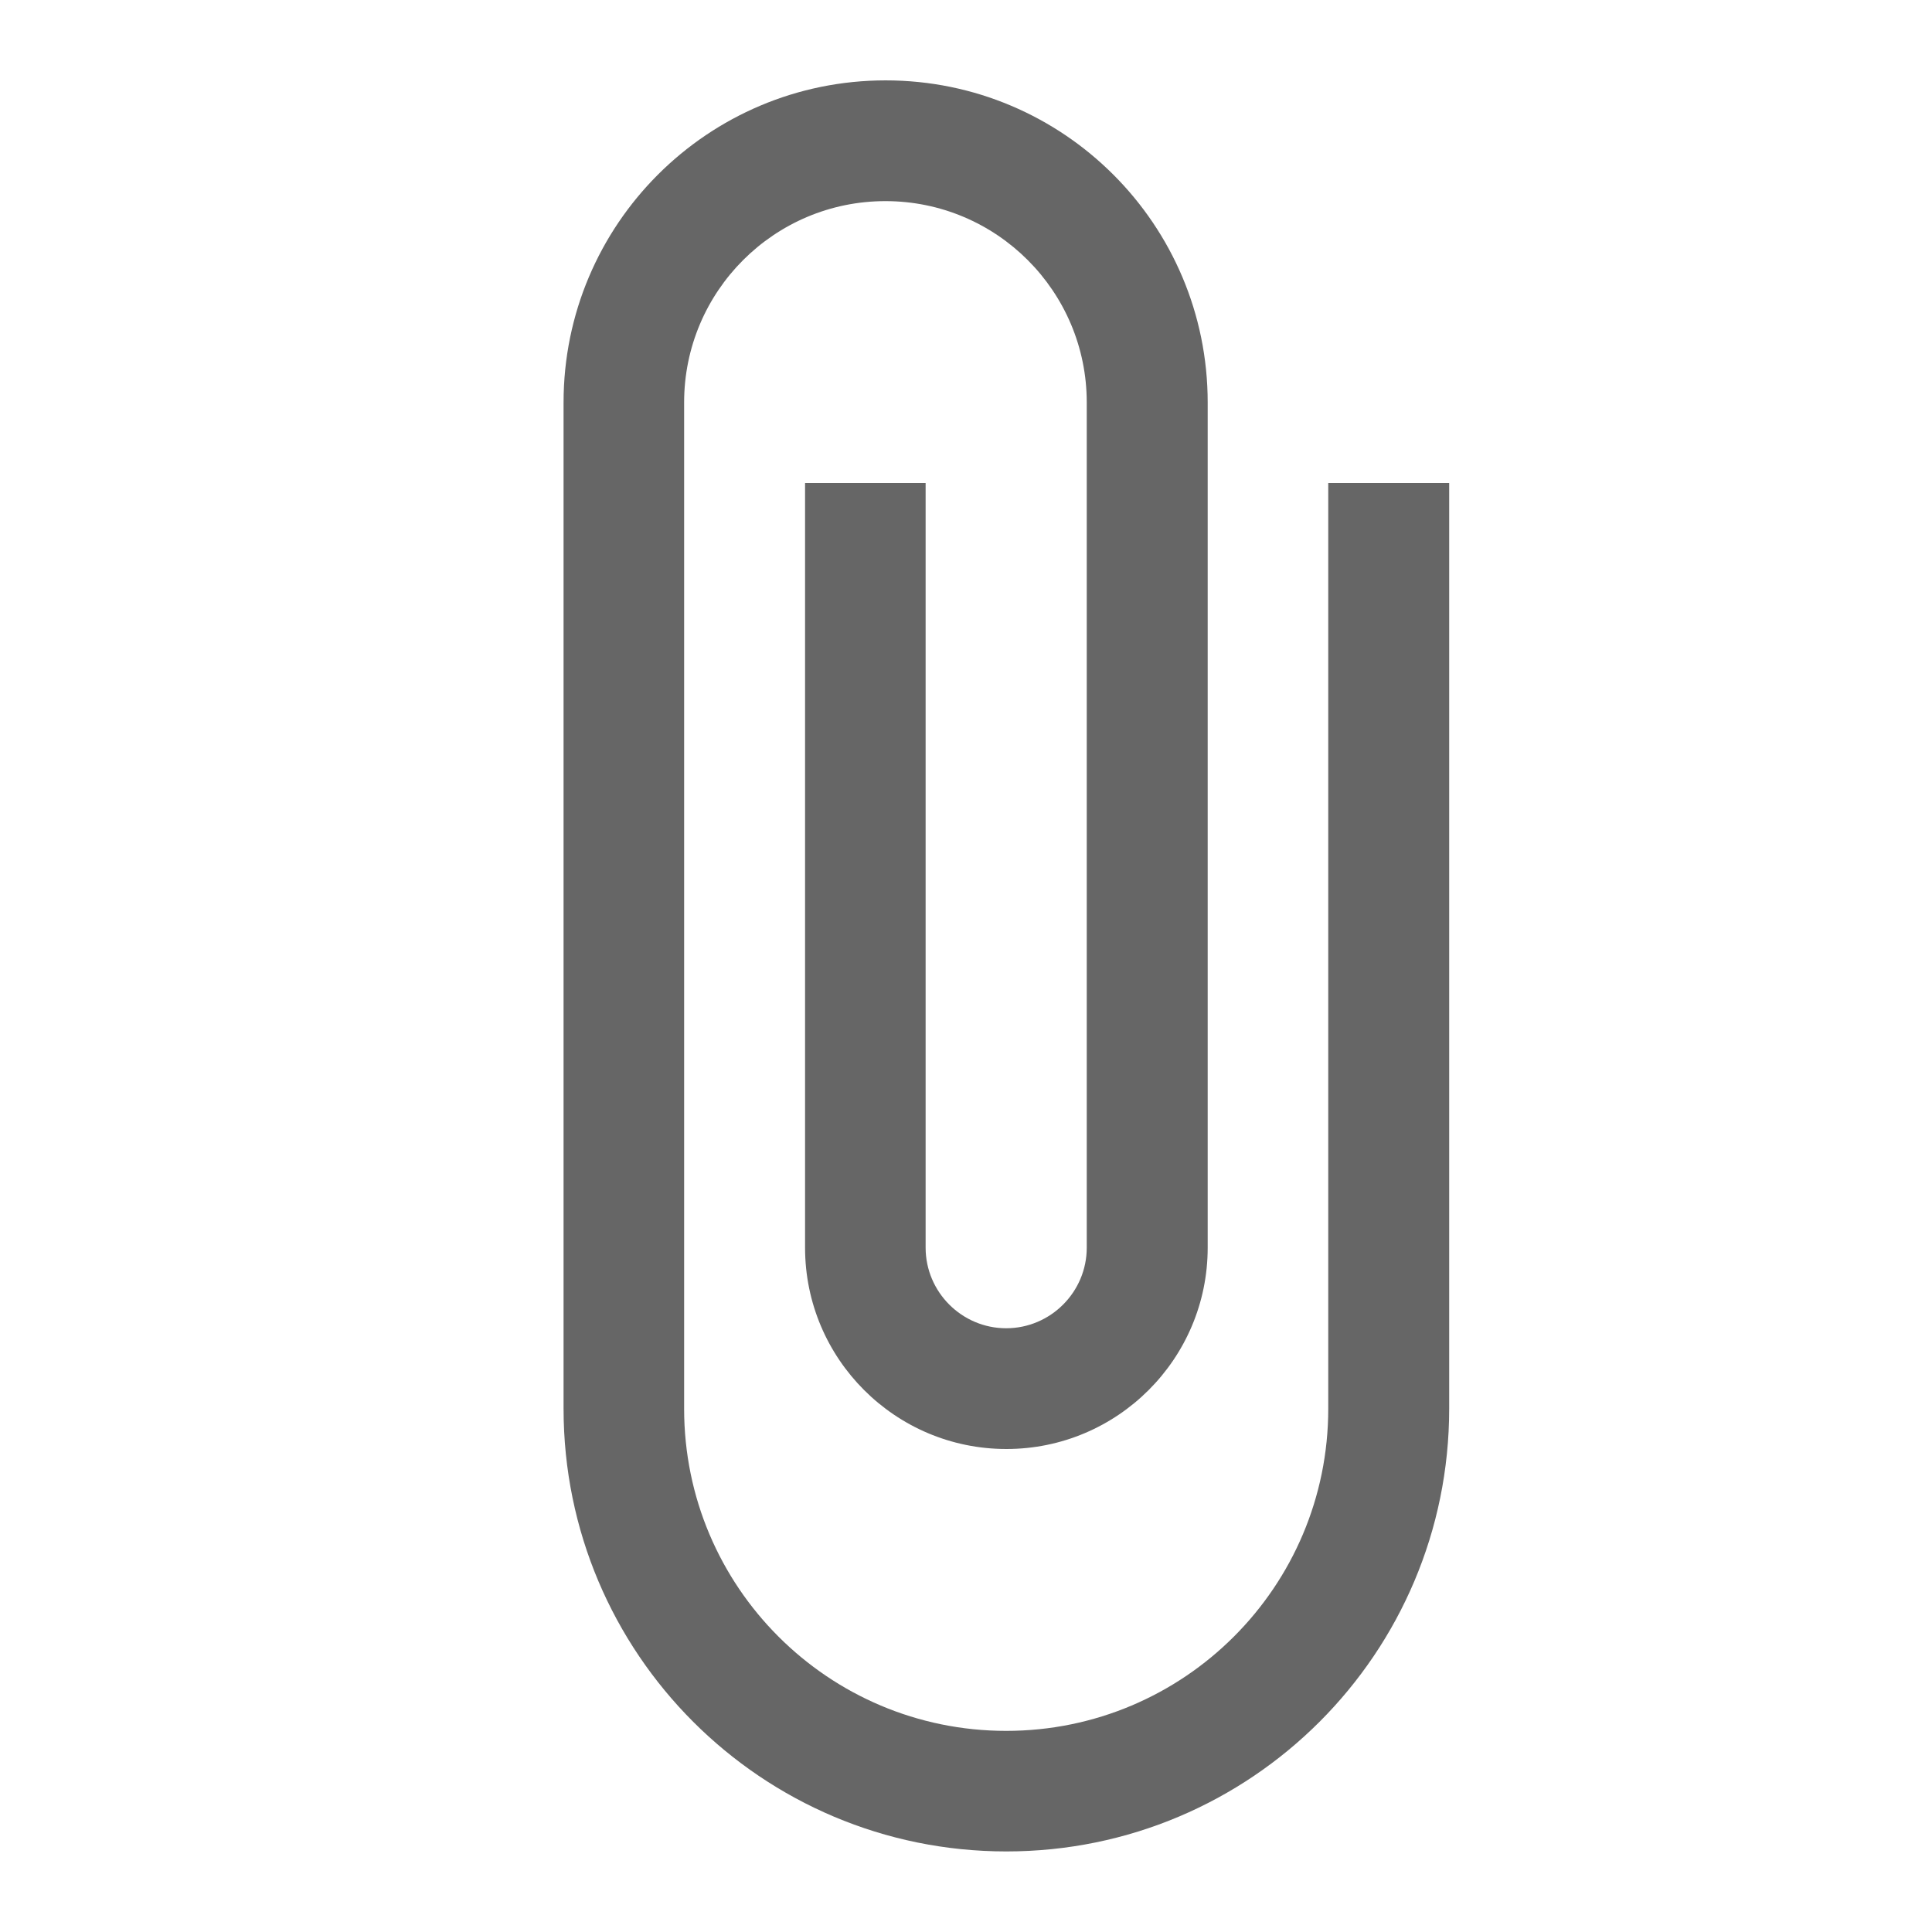
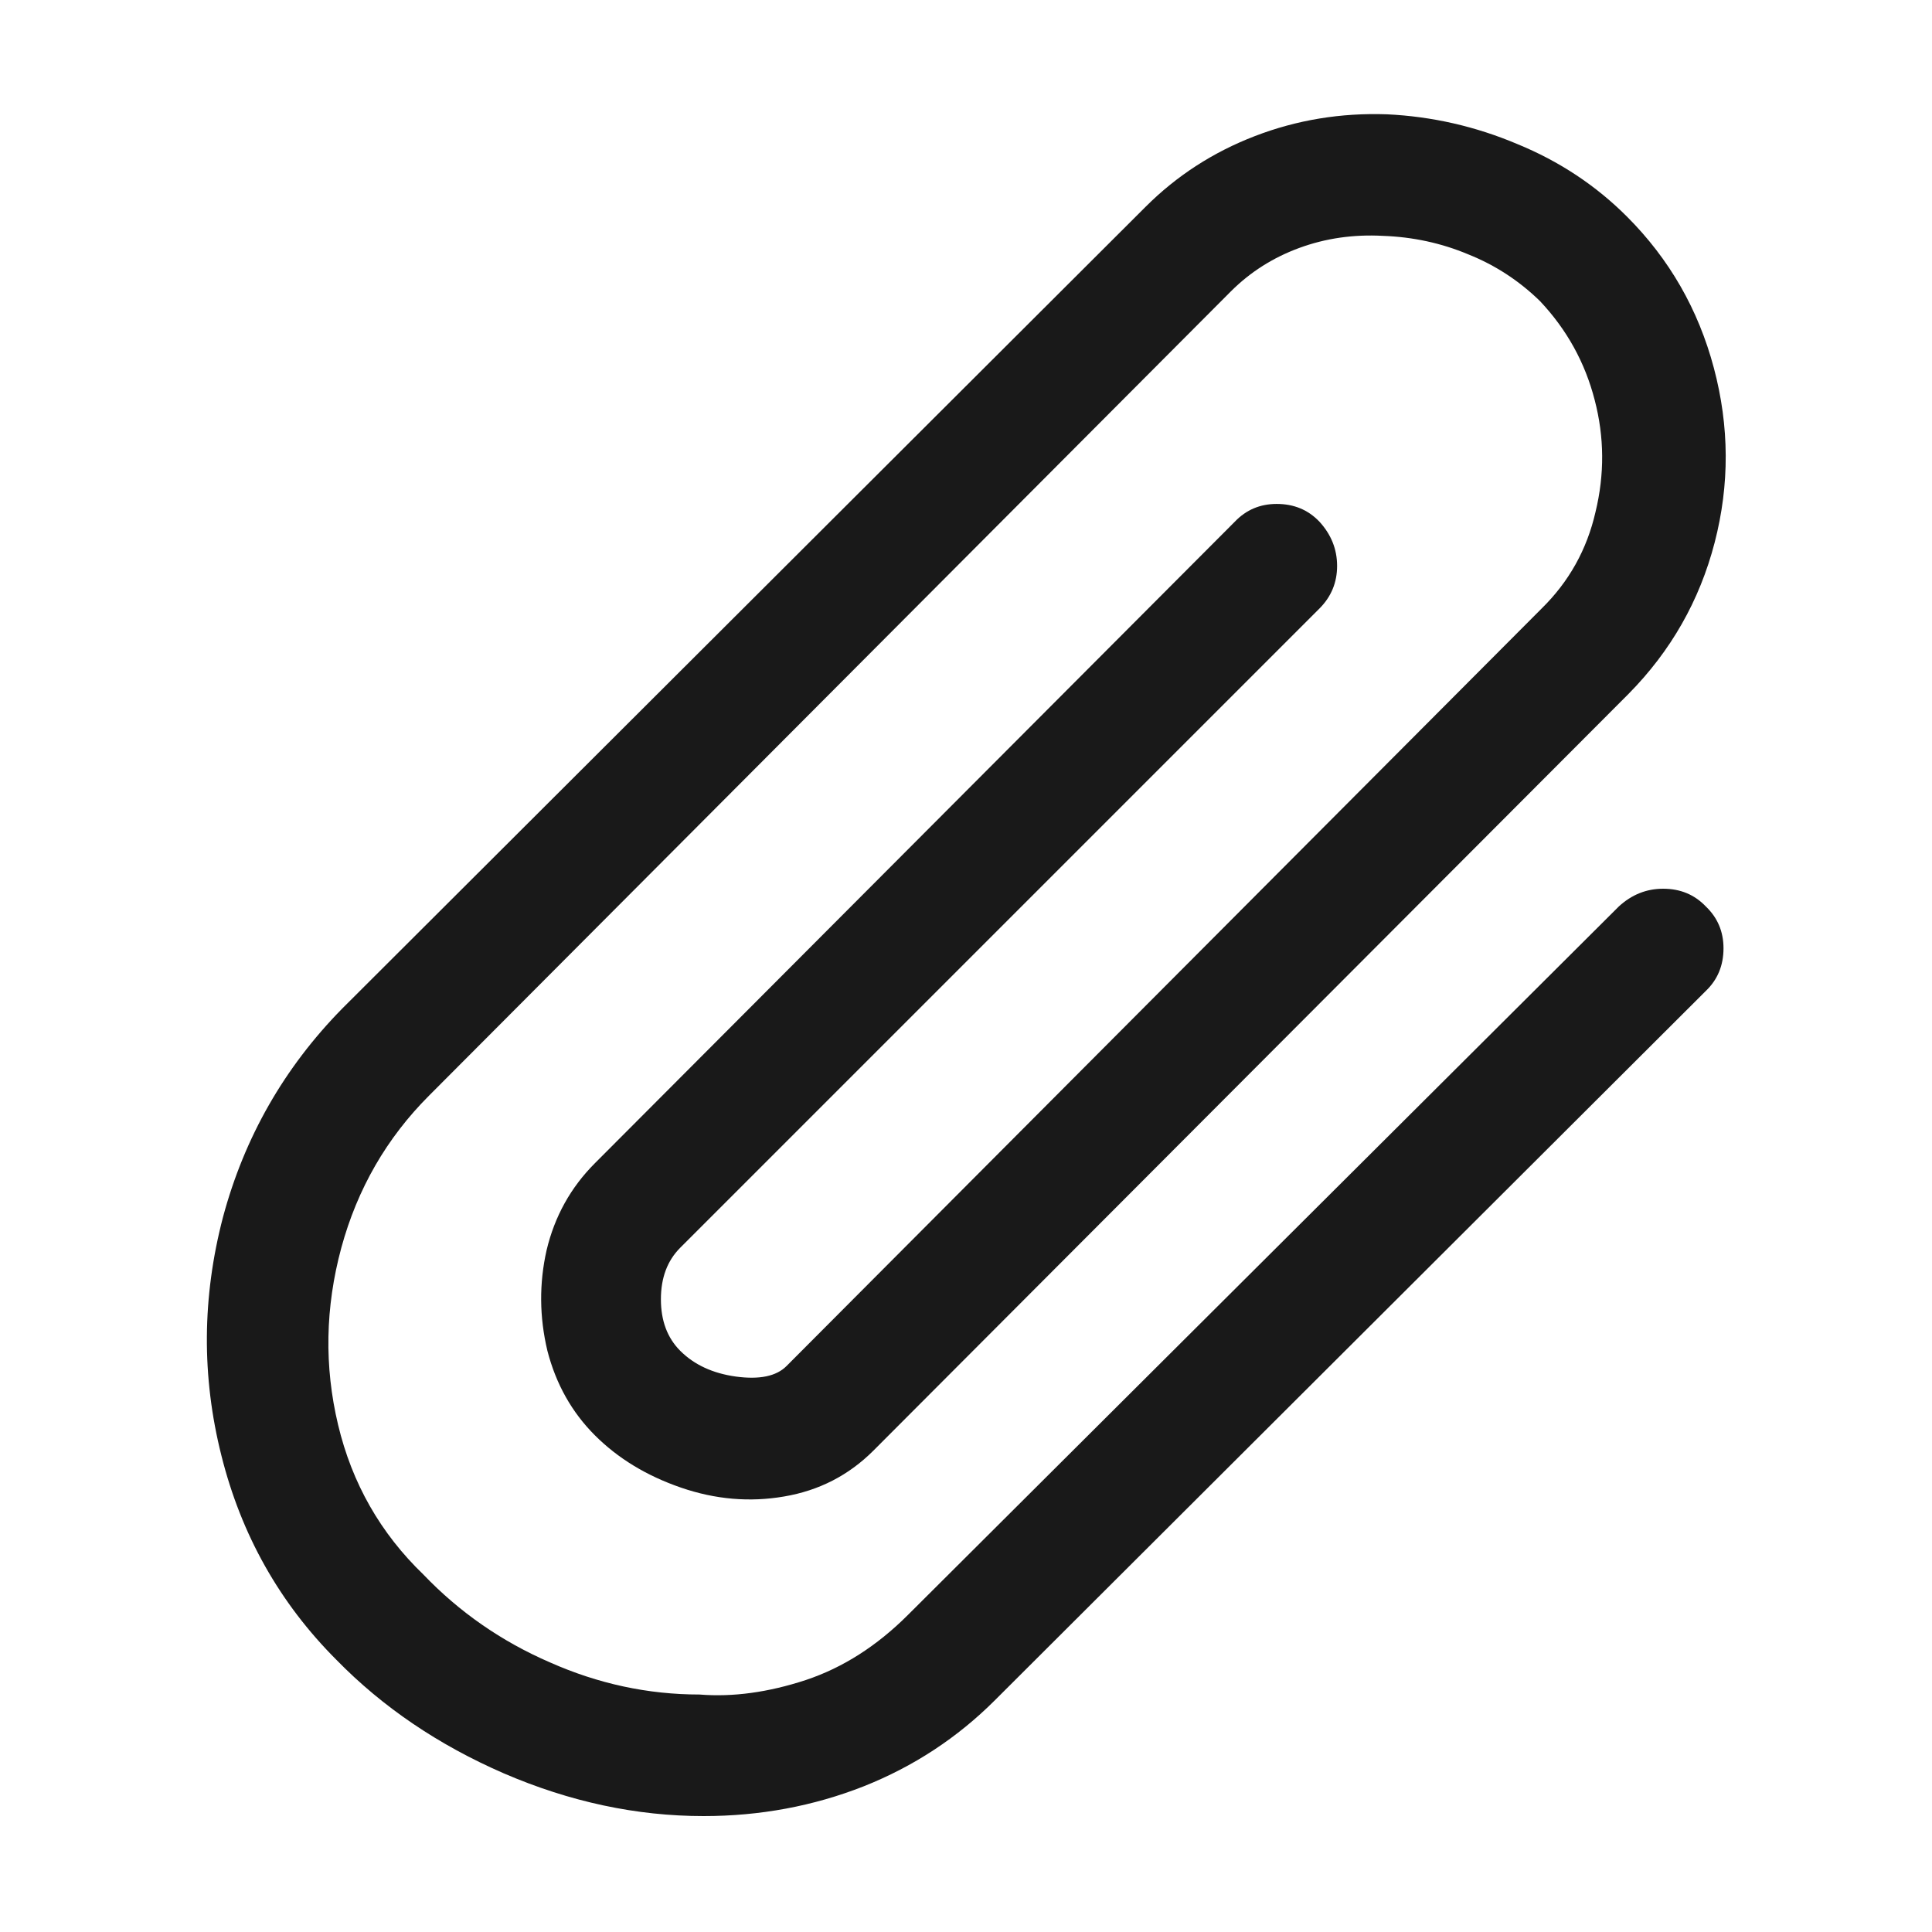
- <svg xmlns="http://www.w3.org/2000/svg" t="1788184600000" class="icon" viewBox="0 0 1024 1024" version="1.1" p-id="8801" width="200" height="200">
-   <path d="M704 256v490.7c0 94.3-76.4 170.7-170.7 170.7s-170.7-76.4-170.7-170.7V213.3c0-58.9 47.8-106.7 106.7-106.7s106.7 47.8 106.7 106.7v448c0 23.5-19.2 42.7-42.7 42.7s-42.7-19.2-42.7-42.7V256H426.7v405.3c0 58.9 47.8 106.7 106.7 106.7s106.7-47.8 106.7-106.7V213.3c0-94.3-76.4-170.7-170.7-170.7S298.7 119 298.7 213.3v533.3c0 129.7 105 234.7 234.7 234.7s234.7-105 234.7-234.7V256h-64z" fill="#666666" p-id="8802" />
+ <svg xmlns="http://www.w3.org/2000/svg" width="24" height="24">
+   <rect width="24" height="24" opacity="0" />
+   <g>
+     <path d="M8.74 22.56Q9.79 22.56 10.73 22.19Q11.66 21.82 12.36 21.12L21.19 12.31Q21.41 12.1 21.41 11.78Q21.41 11.47 21.19 11.26Q20.98 11.04 20.66 11.04Q20.35 11.04 20.11 11.26L11.28 20.06Q10.7 20.64 10.01 20.87Q9.31 21.1 8.69 21.05Q7.73 21.05 6.83 20.65Q5.93 20.26 5.26 19.56Q4.46 18.79 4.2 17.7Q3.94 16.61 4.24 15.5Q4.54 14.4 5.33 13.61L15.29 3.62Q15.65 3.26 16.14 3.08Q16.63 2.9 17.18 2.93Q17.74 2.95 18.24 3.16Q18.74 3.36 19.13 3.74Q19.63 4.27 19.81 4.97Q19.99 5.66 19.82 6.36Q19.66 7.06 19.15 7.56L9.77 16.97Q9.58 17.16 9.14 17.1Q8.71 17.04 8.45 16.78Q8.21 16.54 8.21 16.14Q8.21 15.74 8.45 15.5L16.39 7.56Q16.61 7.34 16.61 7.03Q16.61 6.72 16.39 6.48Q16.18 6.26 15.86 6.26Q15.55 6.26 15.34 6.48L7.39 14.45Q6.94 14.9 6.79 15.53Q6.65 16.15 6.8 16.78Q6.96 17.4 7.39 17.83Q7.82 18.26 8.46 18.48Q9.1 18.7 9.74 18.59Q10.39 18.48 10.85 18.02L20.23 8.62Q21.02 7.82 21.3 6.74Q21.58 5.66 21.29 4.57Q21 3.48 20.21 2.69Q19.63 2.11 18.85 1.79Q18.07 1.46 17.23 1.42Q16.37 1.39 15.59 1.69Q14.81 1.99 14.23 2.57L4.25 12.53Q3.17 13.63 2.77 15.12Q2.38 16.61 2.75 18.08Q3.12 19.56 4.18 20.62Q5.04 21.5 6.26 22.03Q7.49 22.56 8.74 22.56Z" fill="rgba(0,0,0,0.902)" />
+   </g>
</svg>
